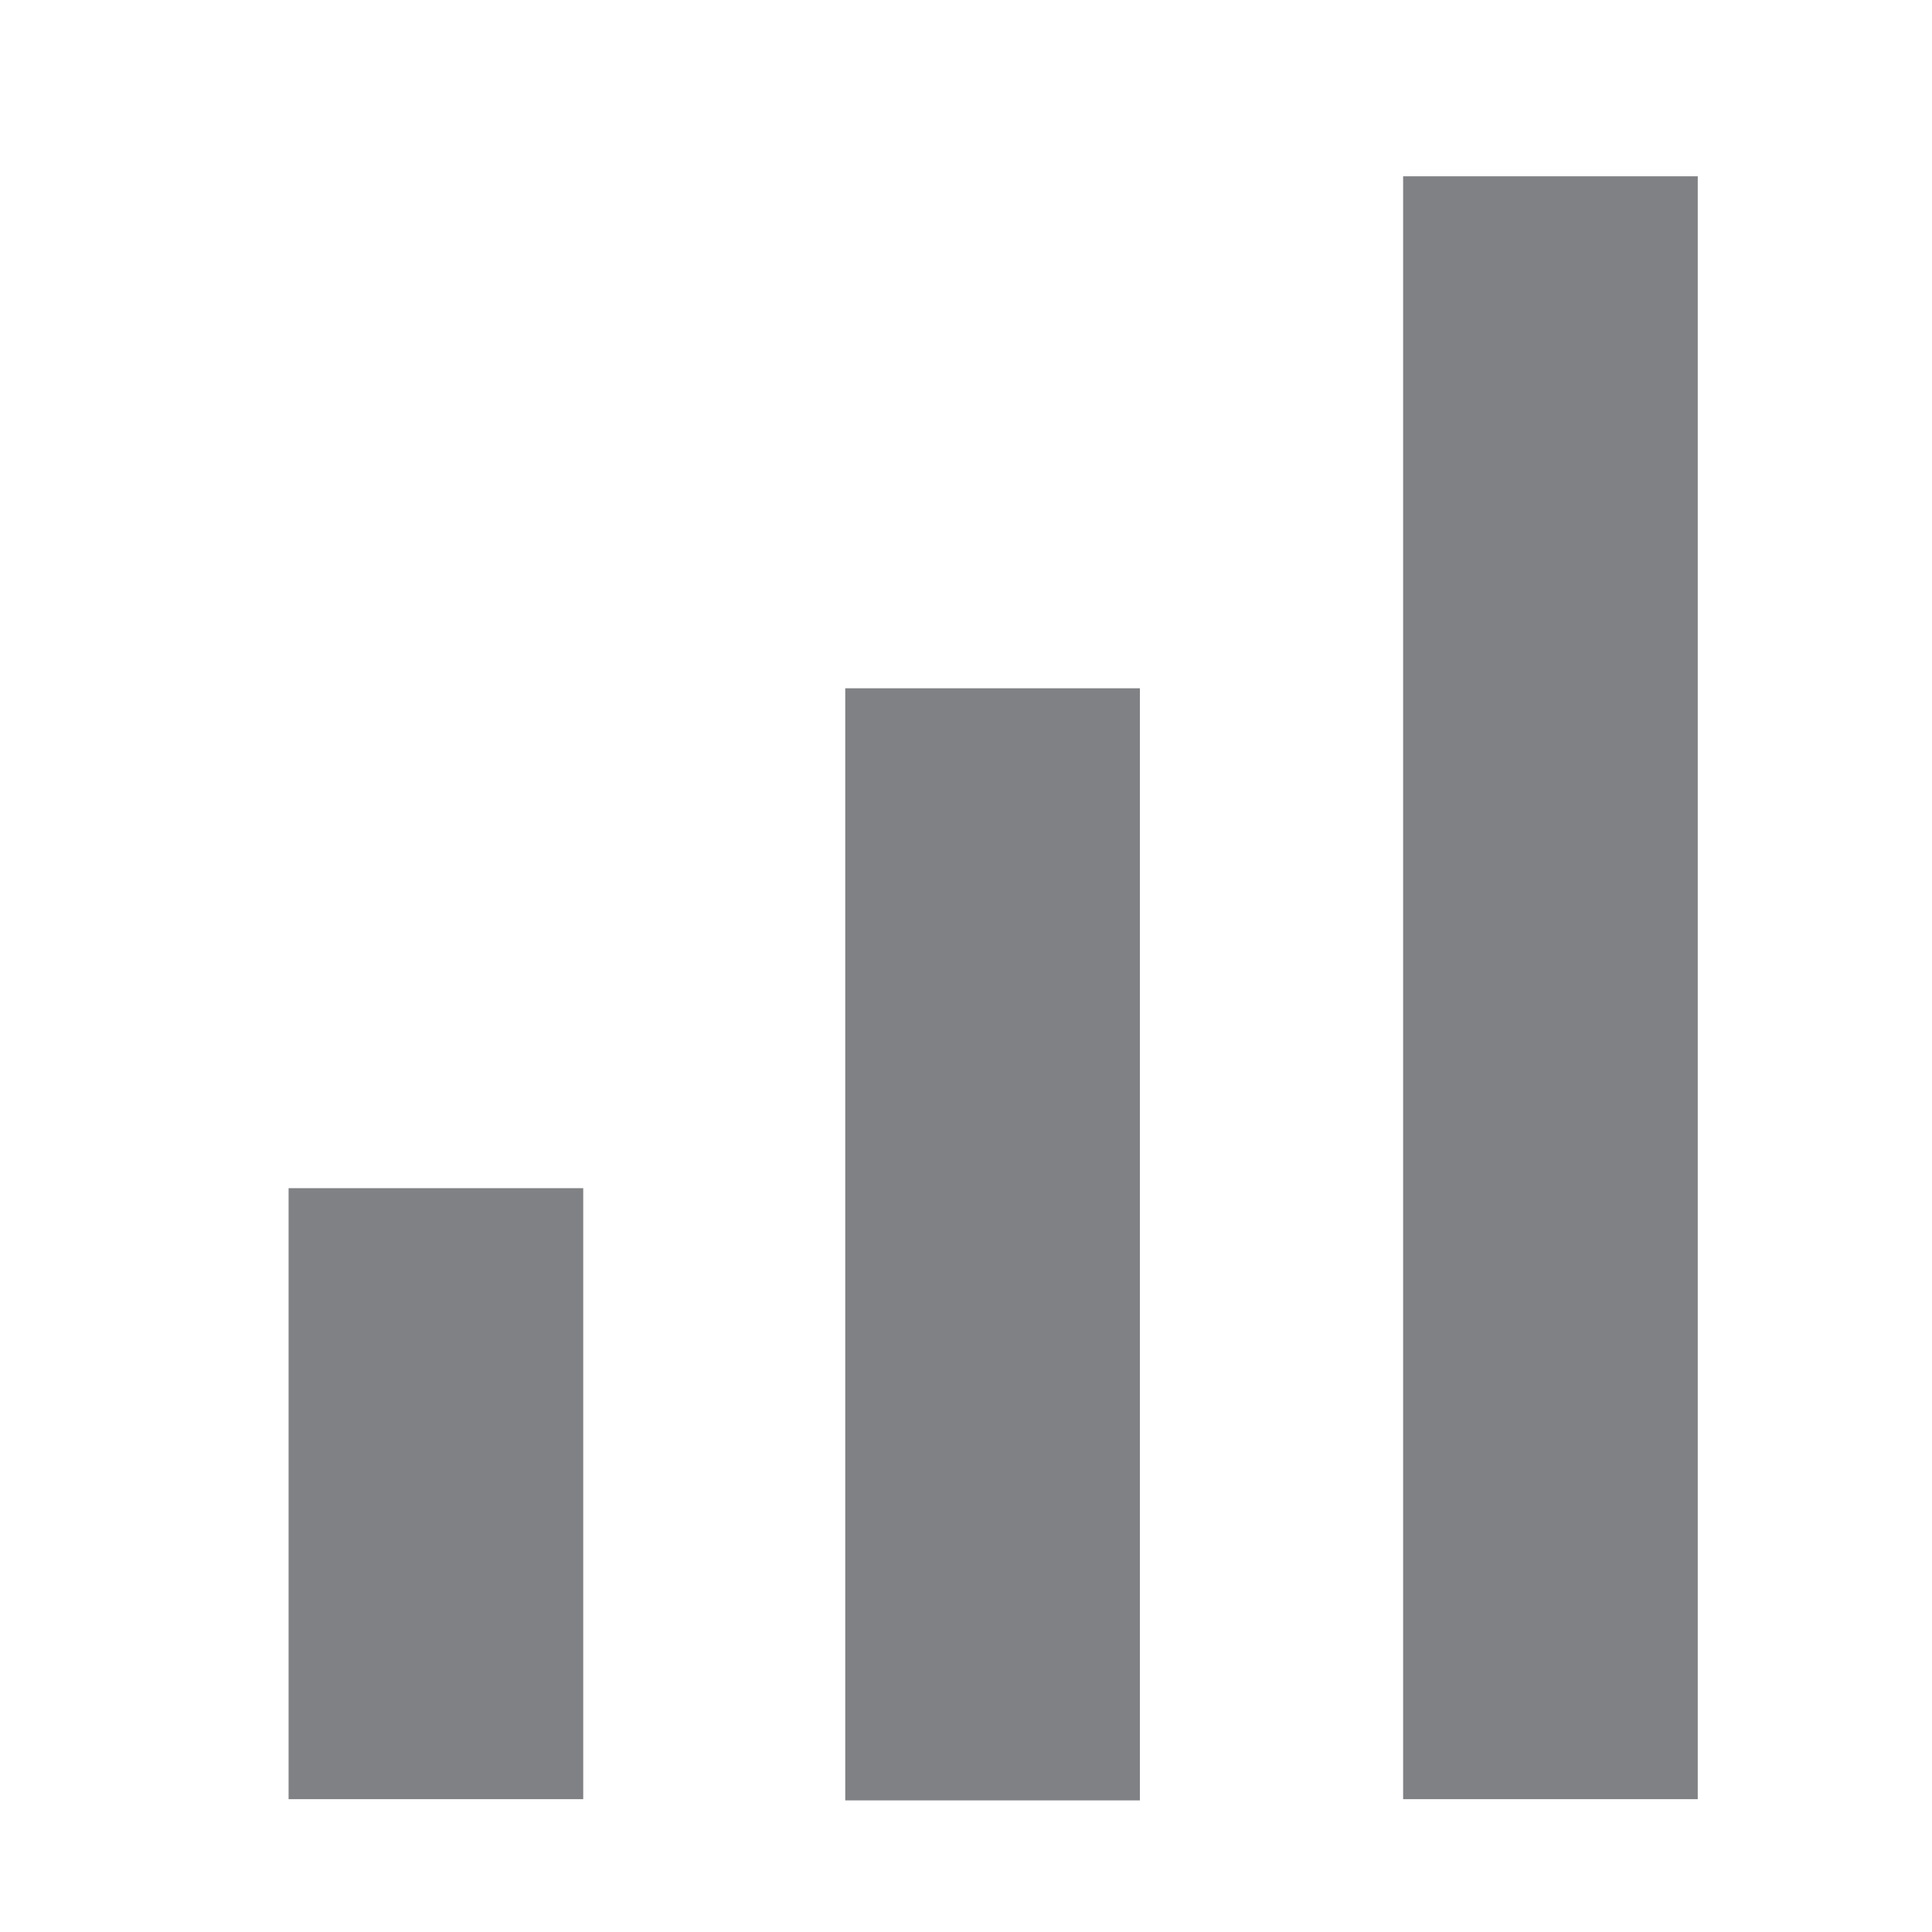
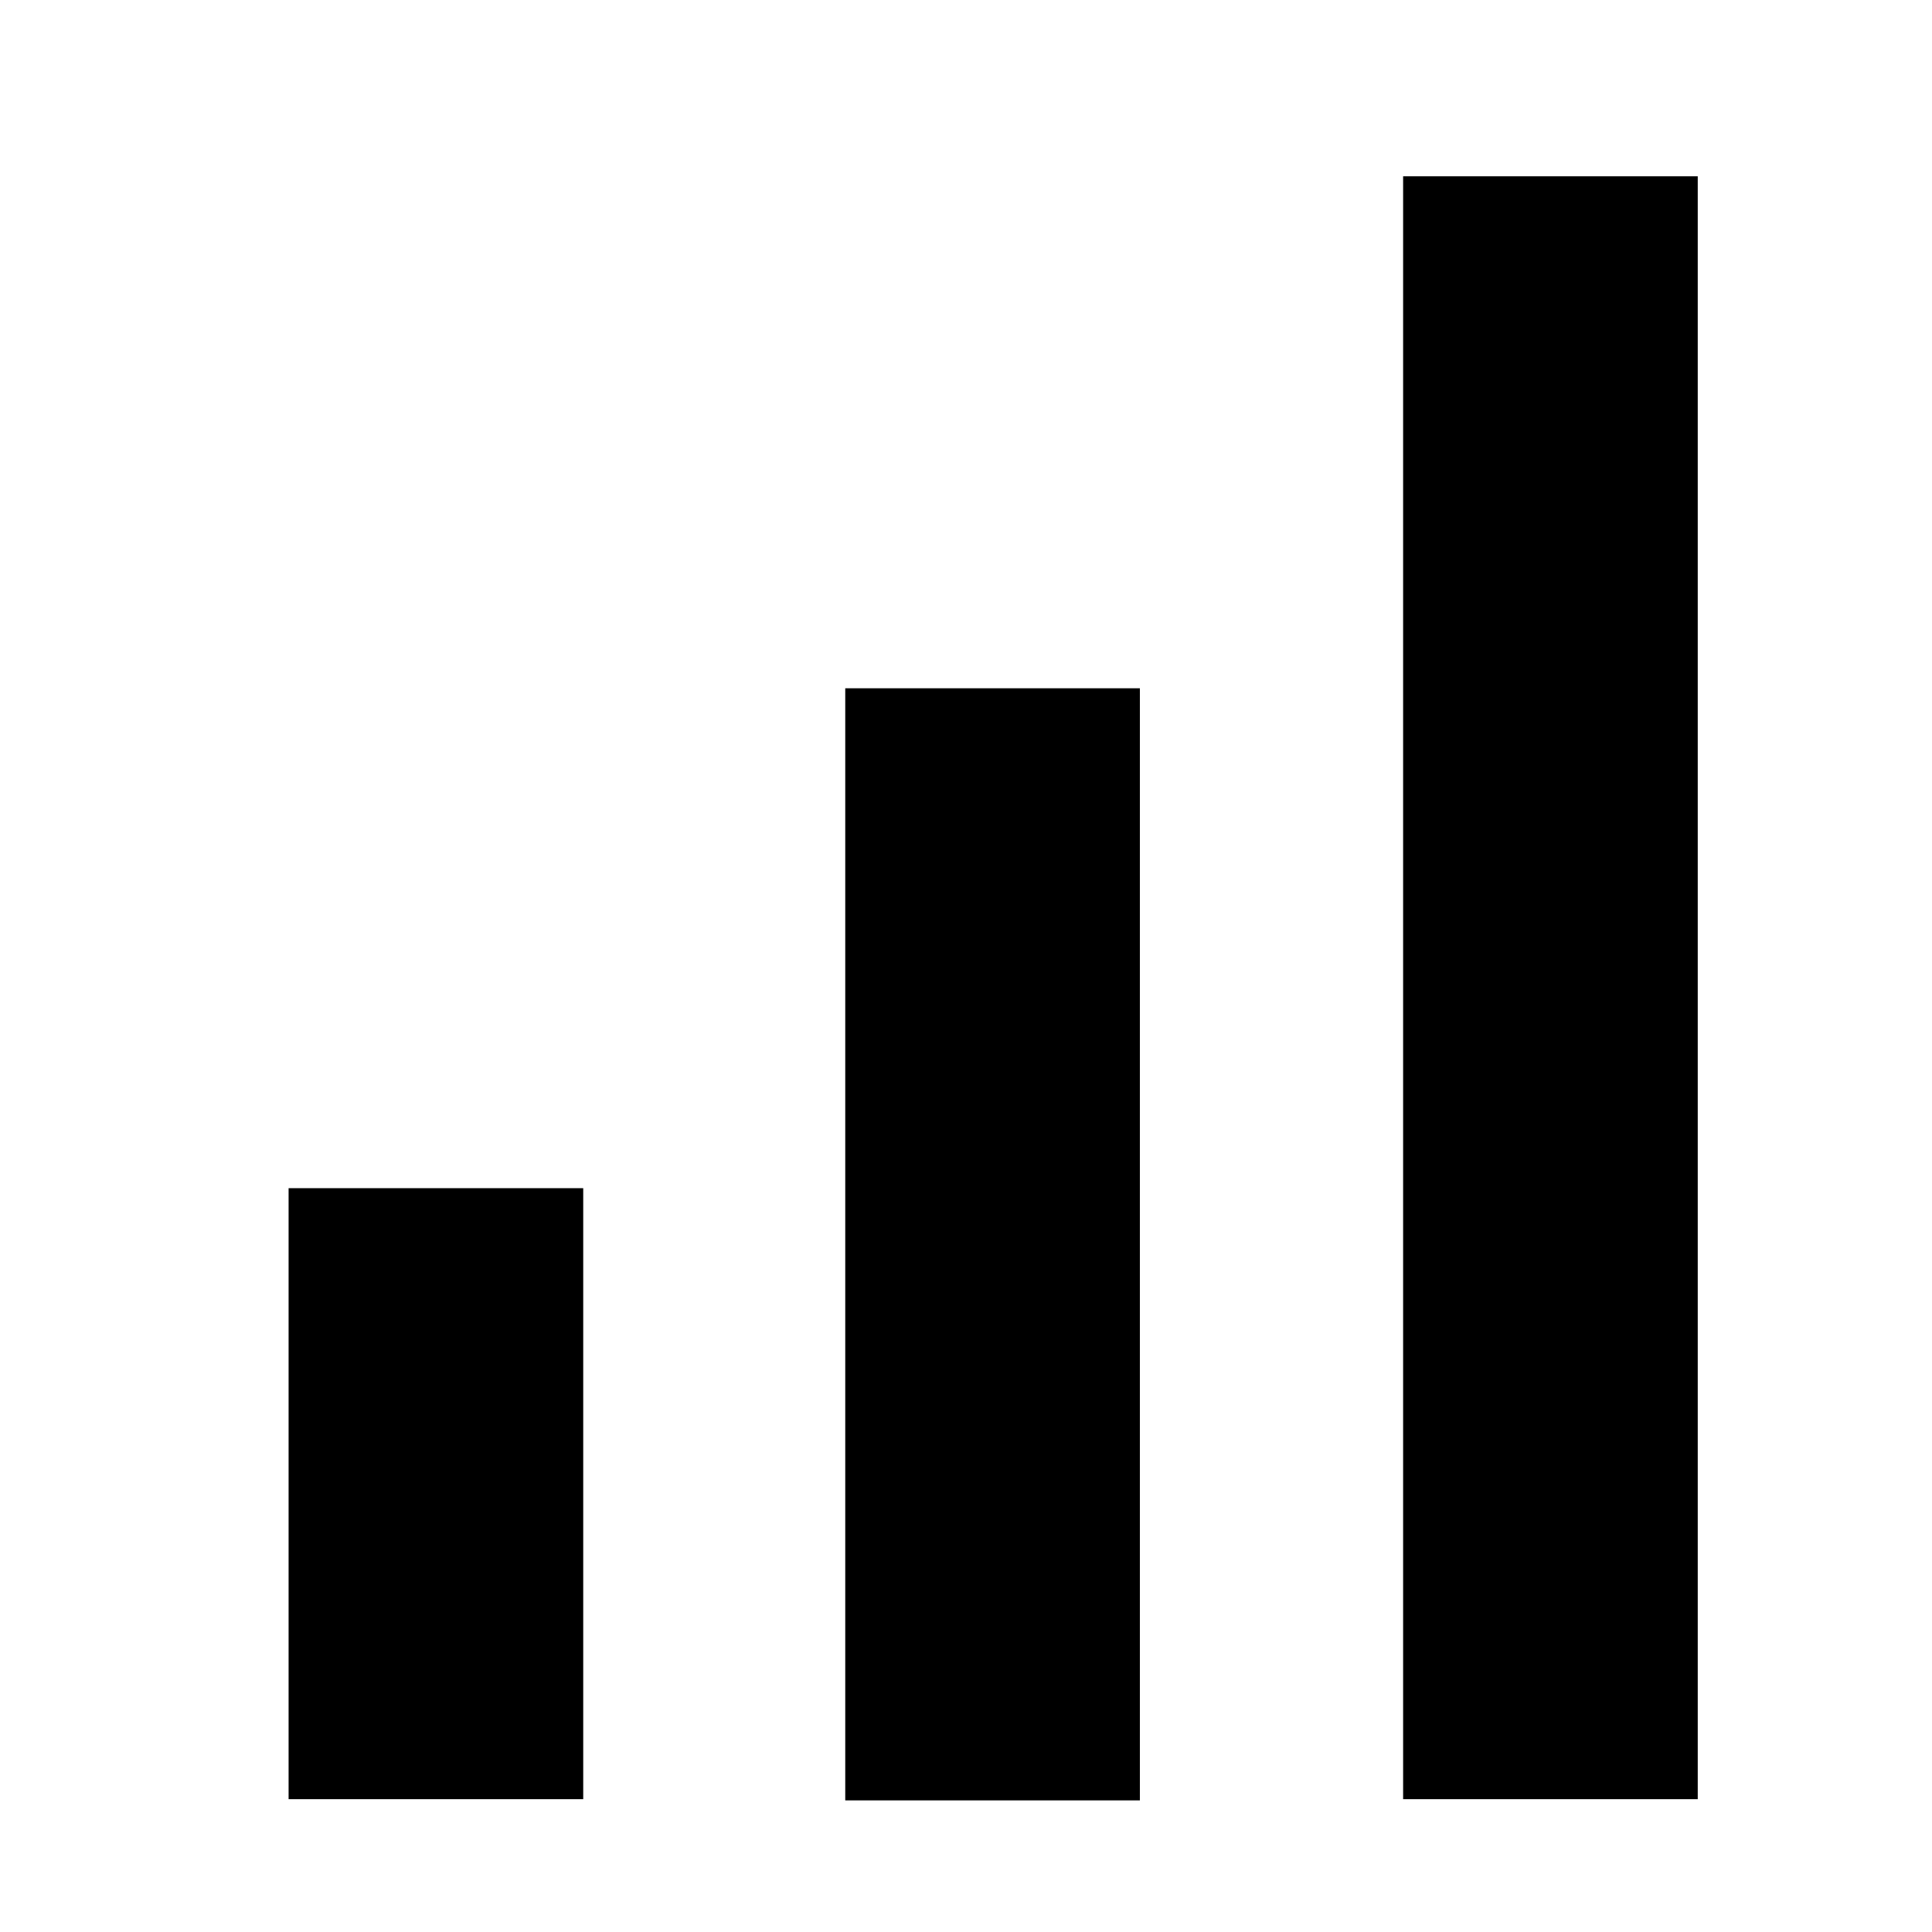
<svg xmlns="http://www.w3.org/2000/svg" version="1.1" id="Layer_1" x="0px" y="0px" viewBox="0 0 16 16" style="enable-background:new 0 0 16 16;" xml:space="preserve">
-   <style type="text/css">
- 	.tab-summary0{fill:#808184;}
- </style>
  <g id="white">
</g>
  <g id="Layer_4">
-     <rect x="11.62" y="1.46" class="tab-summary0" width="2.44" height="13.44" />
-     <rect x="7" y="5.7" class="tab-summary0" width="2.44" height="9.21" />
-     <rect x="2.39" y="9.84" class="tab-summary0" width="2.44" height="5.06" />
+     <rect x="11.62" y="1.46" class="fill_secondary-color" width="2.44" height="13.44" />
+     <rect x="7" y="5.7" class="fill_secondary-color" width="2.44" height="9.21" />
+     <rect x="2.39" y="9.84" class="fill_secondary-color" width="2.44" height="5.06" />
  </g>
</svg>
